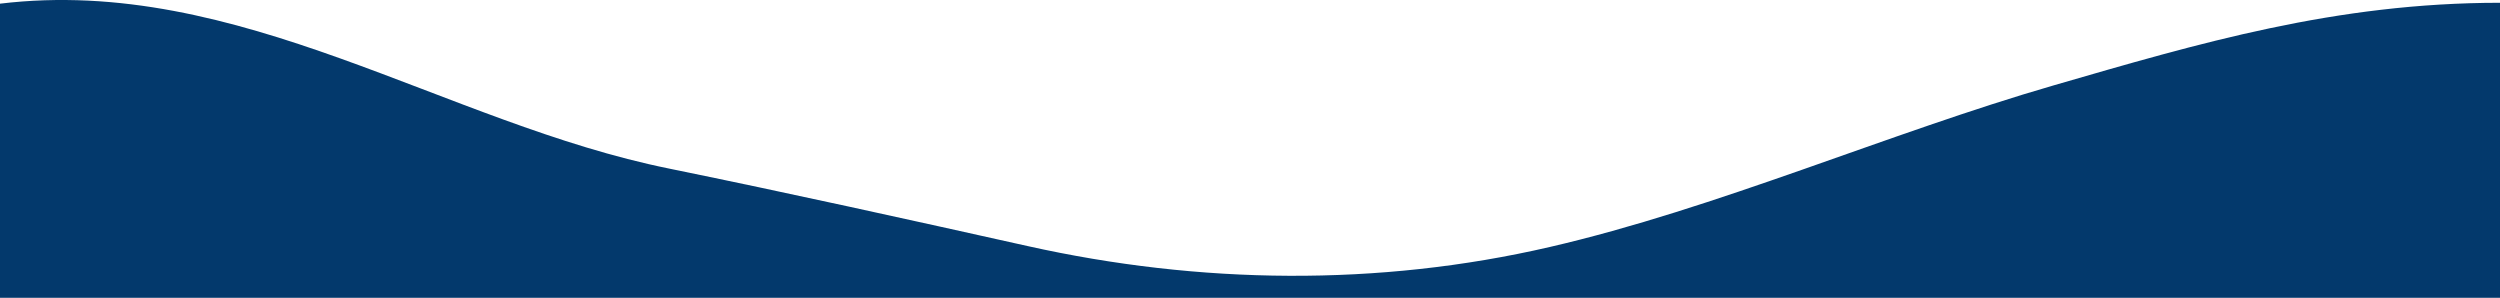
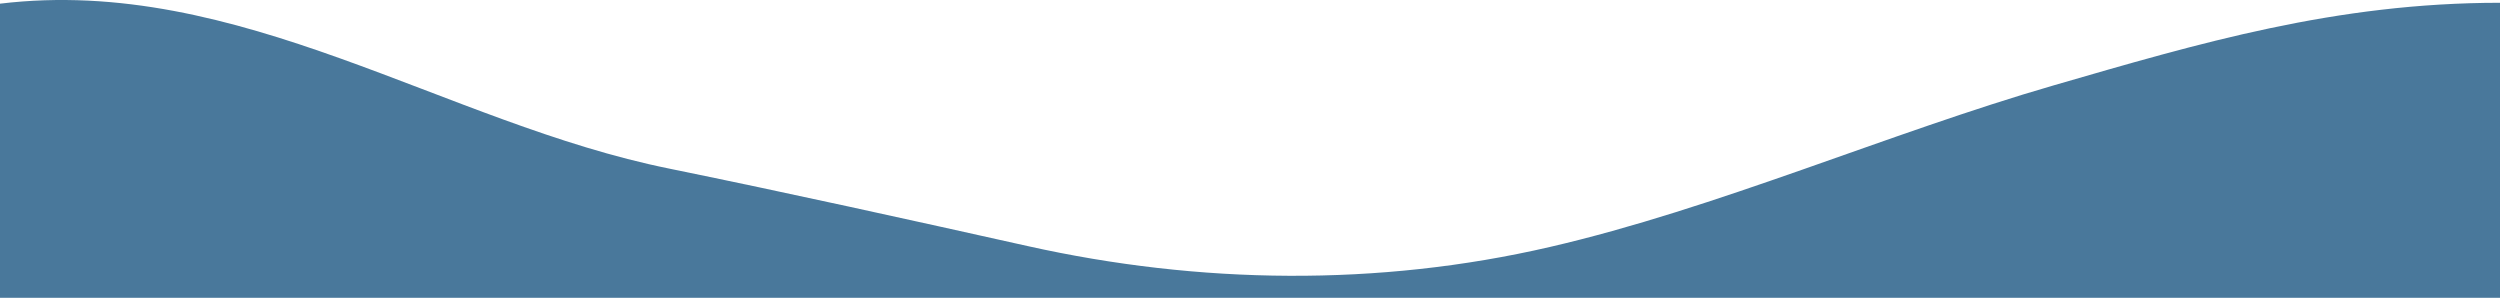
<svg xmlns="http://www.w3.org/2000/svg" width="1366" height="162.706" viewBox="0 0 1366 162.706">
-   <path id="waves" d="M365.849,67.154C431.872,80.641,495.8,94.814,561.642,109.475c93.787,20.9,191.456,22.161,285.1.487,91-21.011,185.355-62.257,275.272-88.292C1201.75-1.428,1276.141-23.49,1366-23.49V137.7H0V-23c130.443-15.74,243.163,65.374,365.849,90.152Z" transform="translate(0 25.008)" fill="#03396C" />
+   <path id="waves" d="M365.849,67.154C431.872,80.641,495.8,94.814,561.642,109.475c93.787,20.9,191.456,22.161,285.1.487,91-21.011,185.355-62.257,275.272-88.292C1201.75-1.428,1276.141-23.49,1366-23.49V137.7H0V-23c130.443-15.74,243.163,65.374,365.849,90.152Z" transform="translate(0 25.008)" fill="#49789b" />
</svg>
